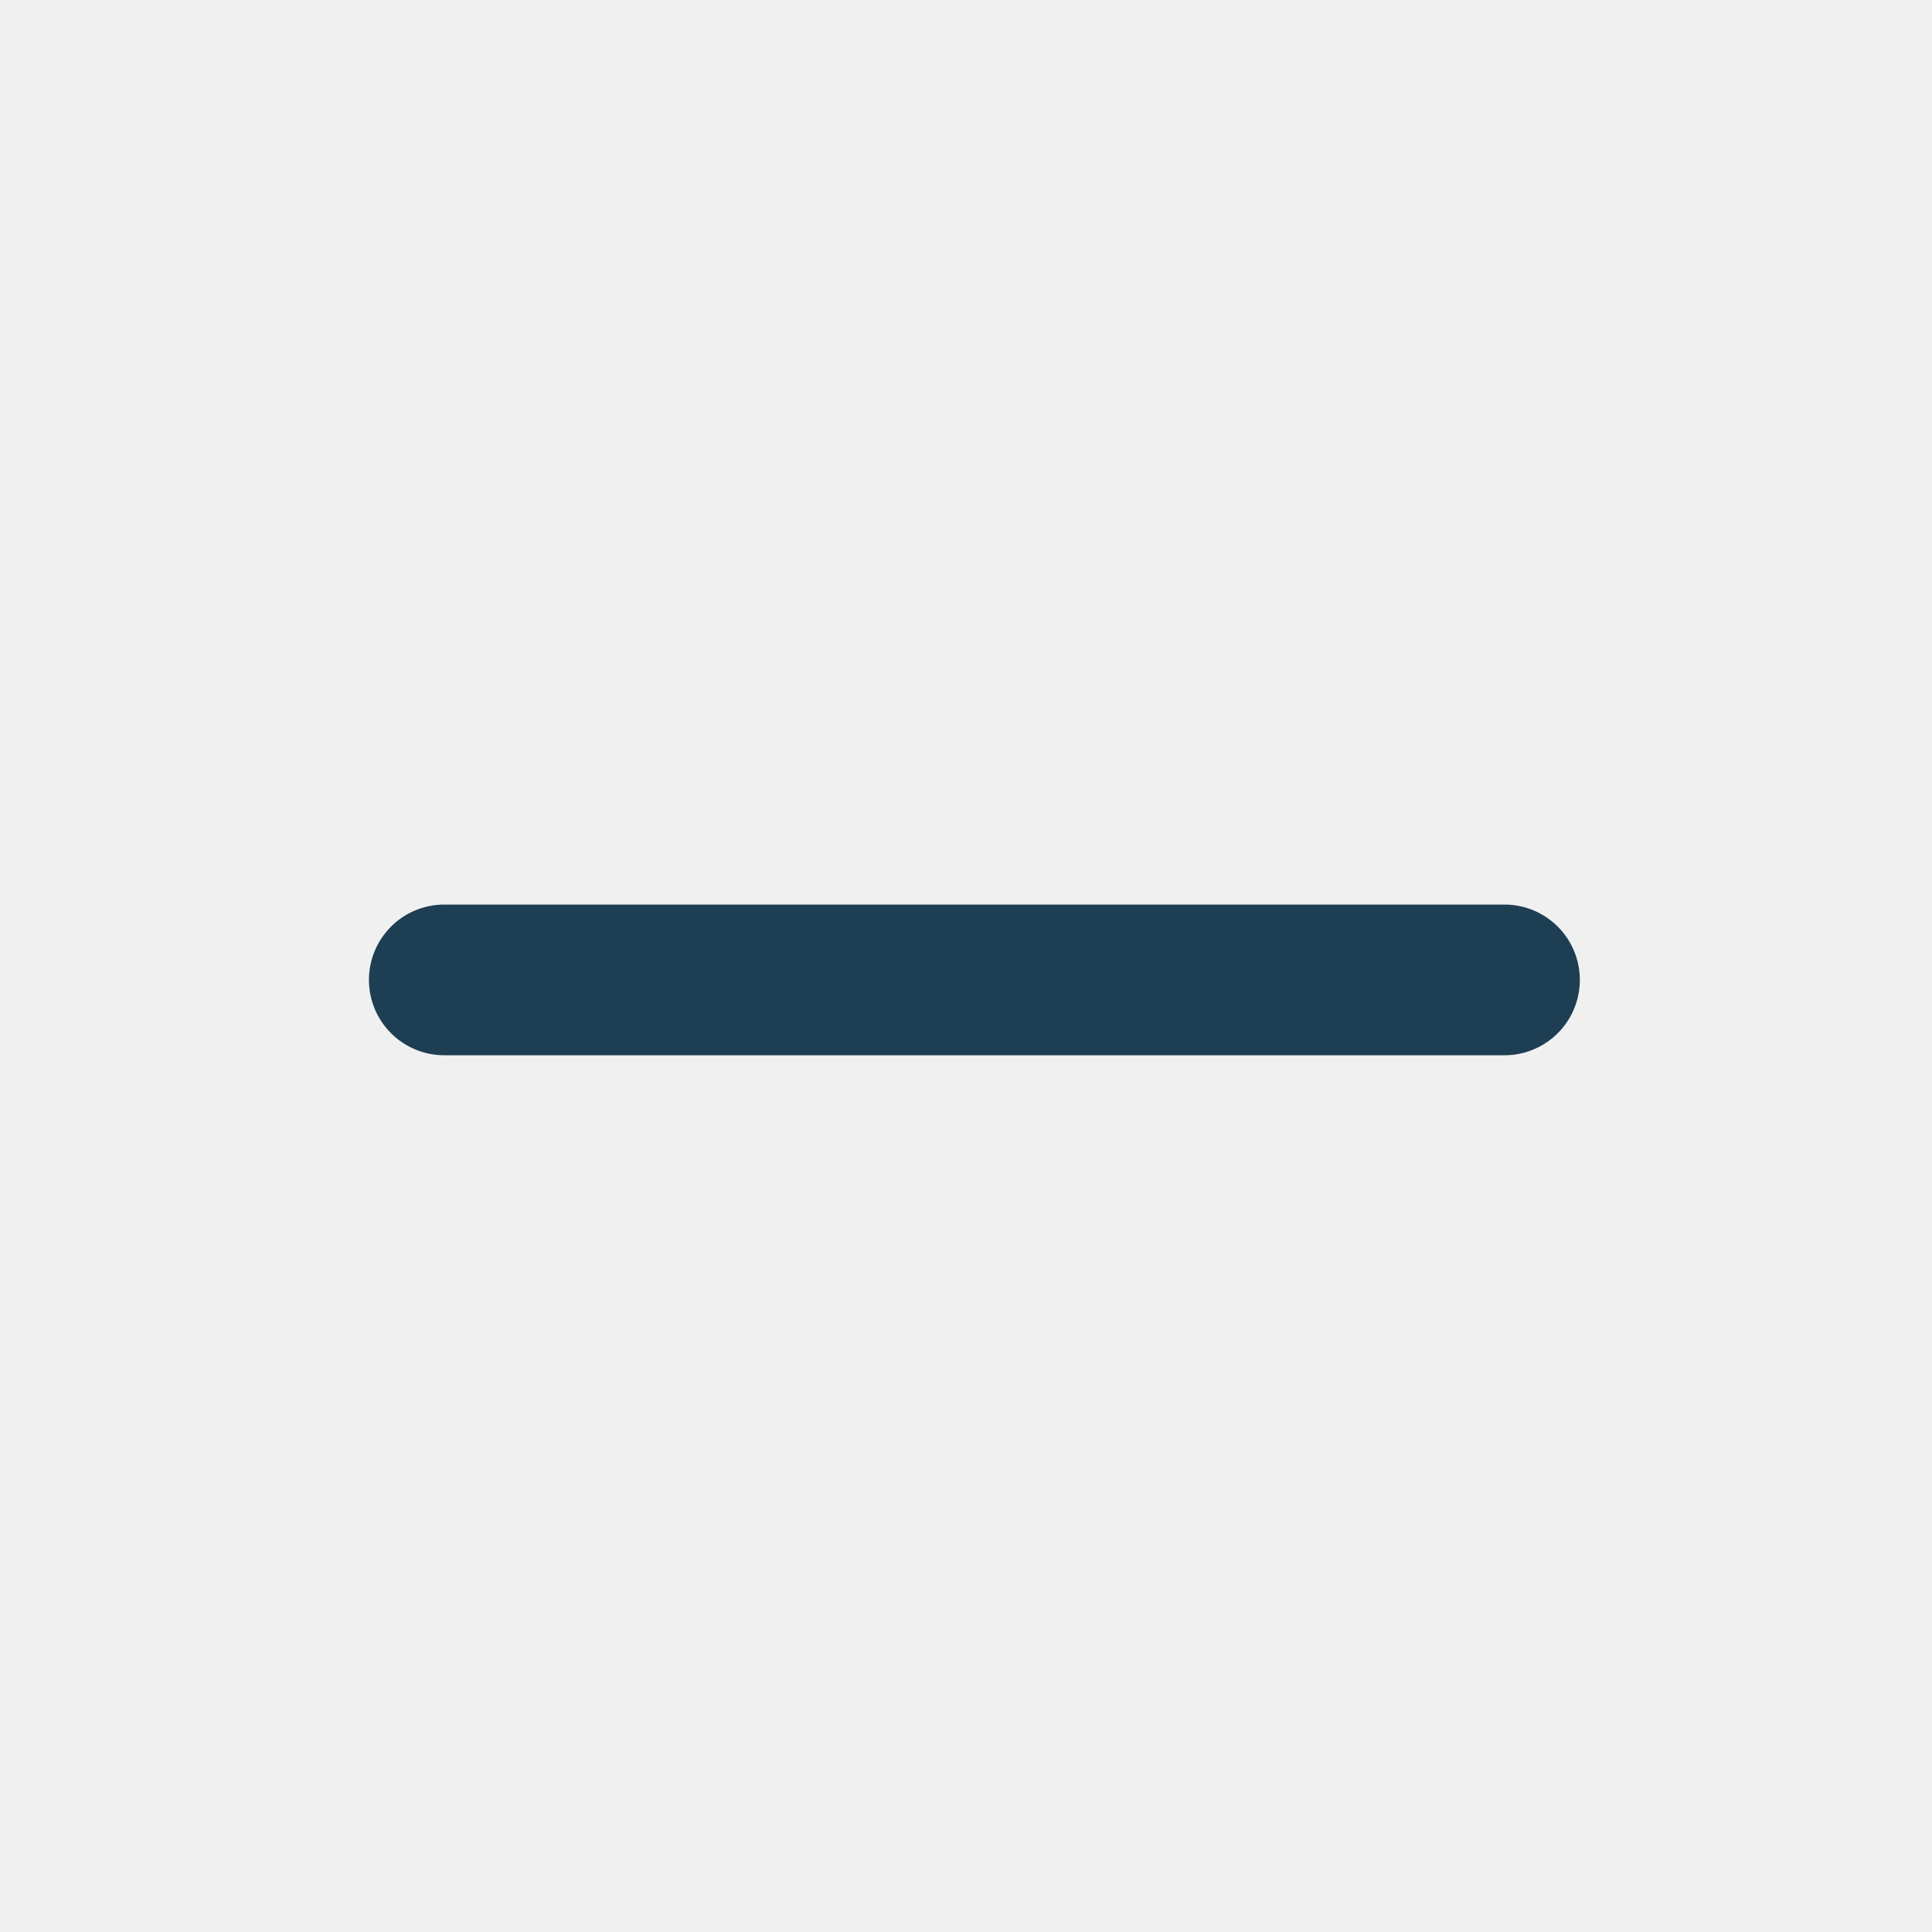
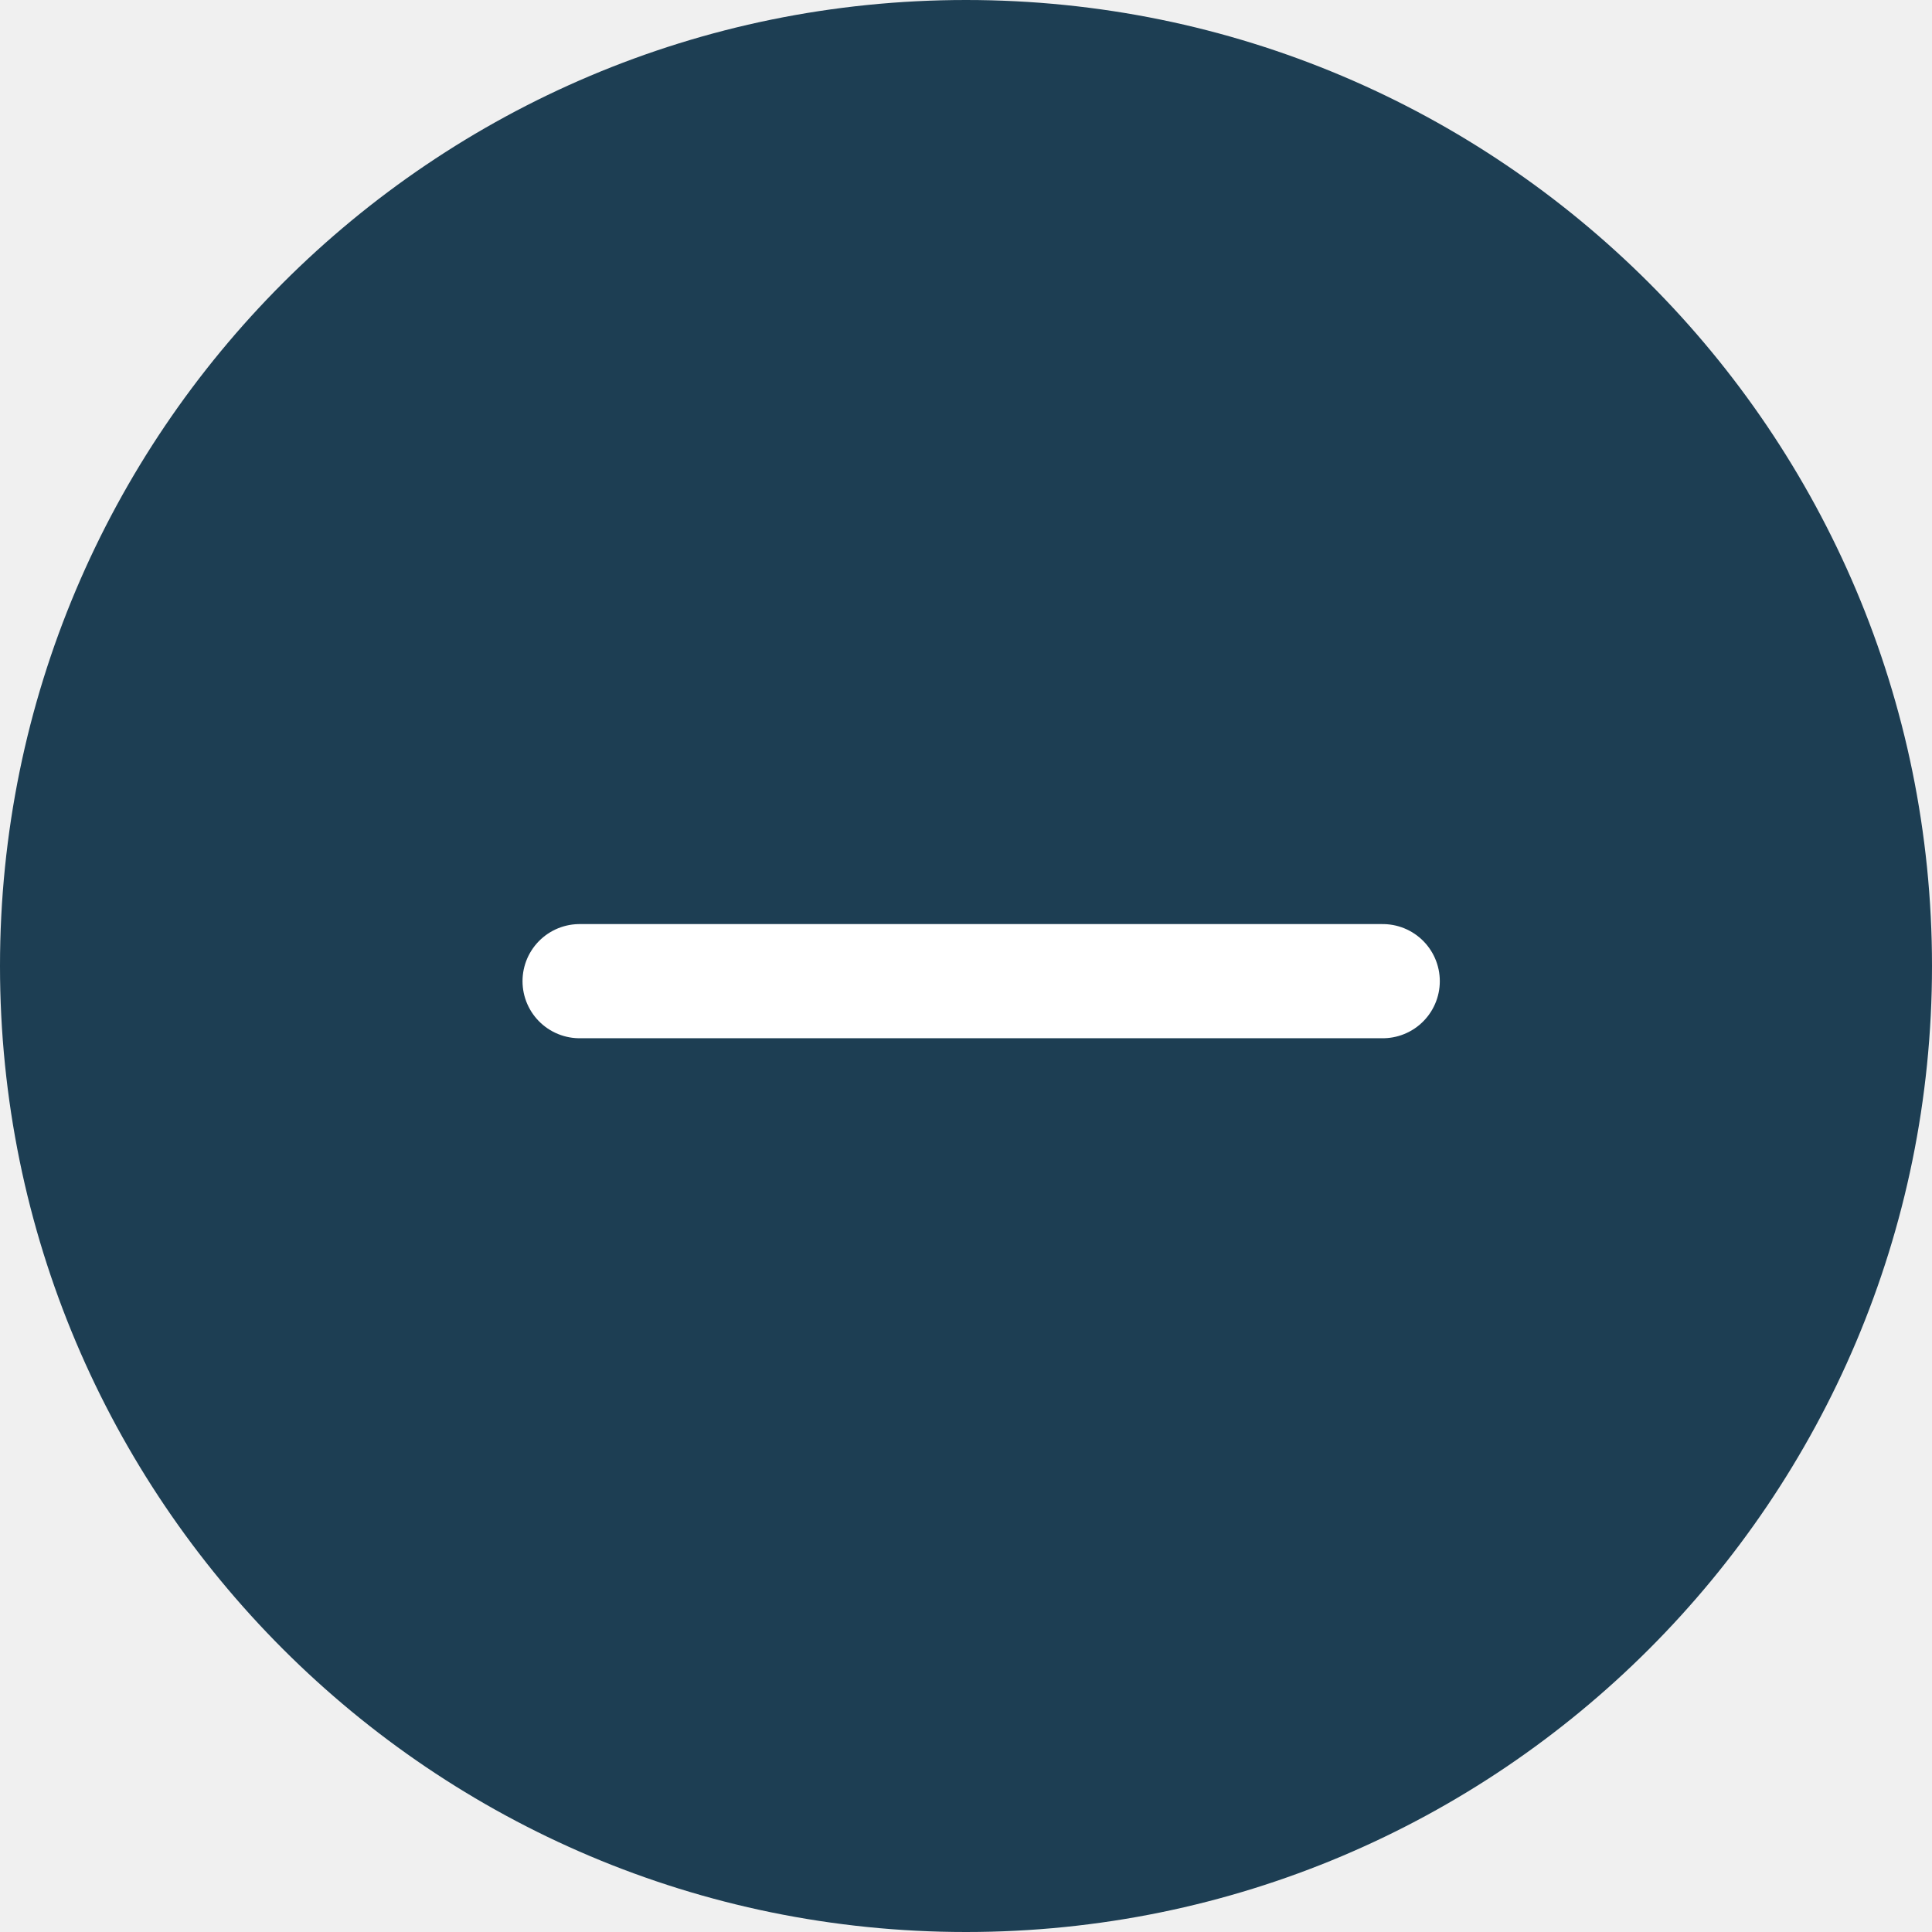
- <svg xmlns="http://www.w3.org/2000/svg" width="25" height="25" viewBox="0 0 25 25" fill="none">
-   <path d="M5.749 12.68H19.468" stroke="#1D3E53" stroke-width="1.95" stroke-linecap="round" stroke-linejoin="round" />
+ <svg xmlns="http://www.w3.org/2000/svg" width="33" height="33" viewBox="0 0 33 33" fill="none">
+   <circle cx="16.5" cy="16.5" r="16.5" fill="#1D3E53" />
+   <path d="M9.9 16.759H23.618" stroke="white" stroke-width="1.95" stroke-linecap="round" stroke-linejoin="round" />
</svg>
